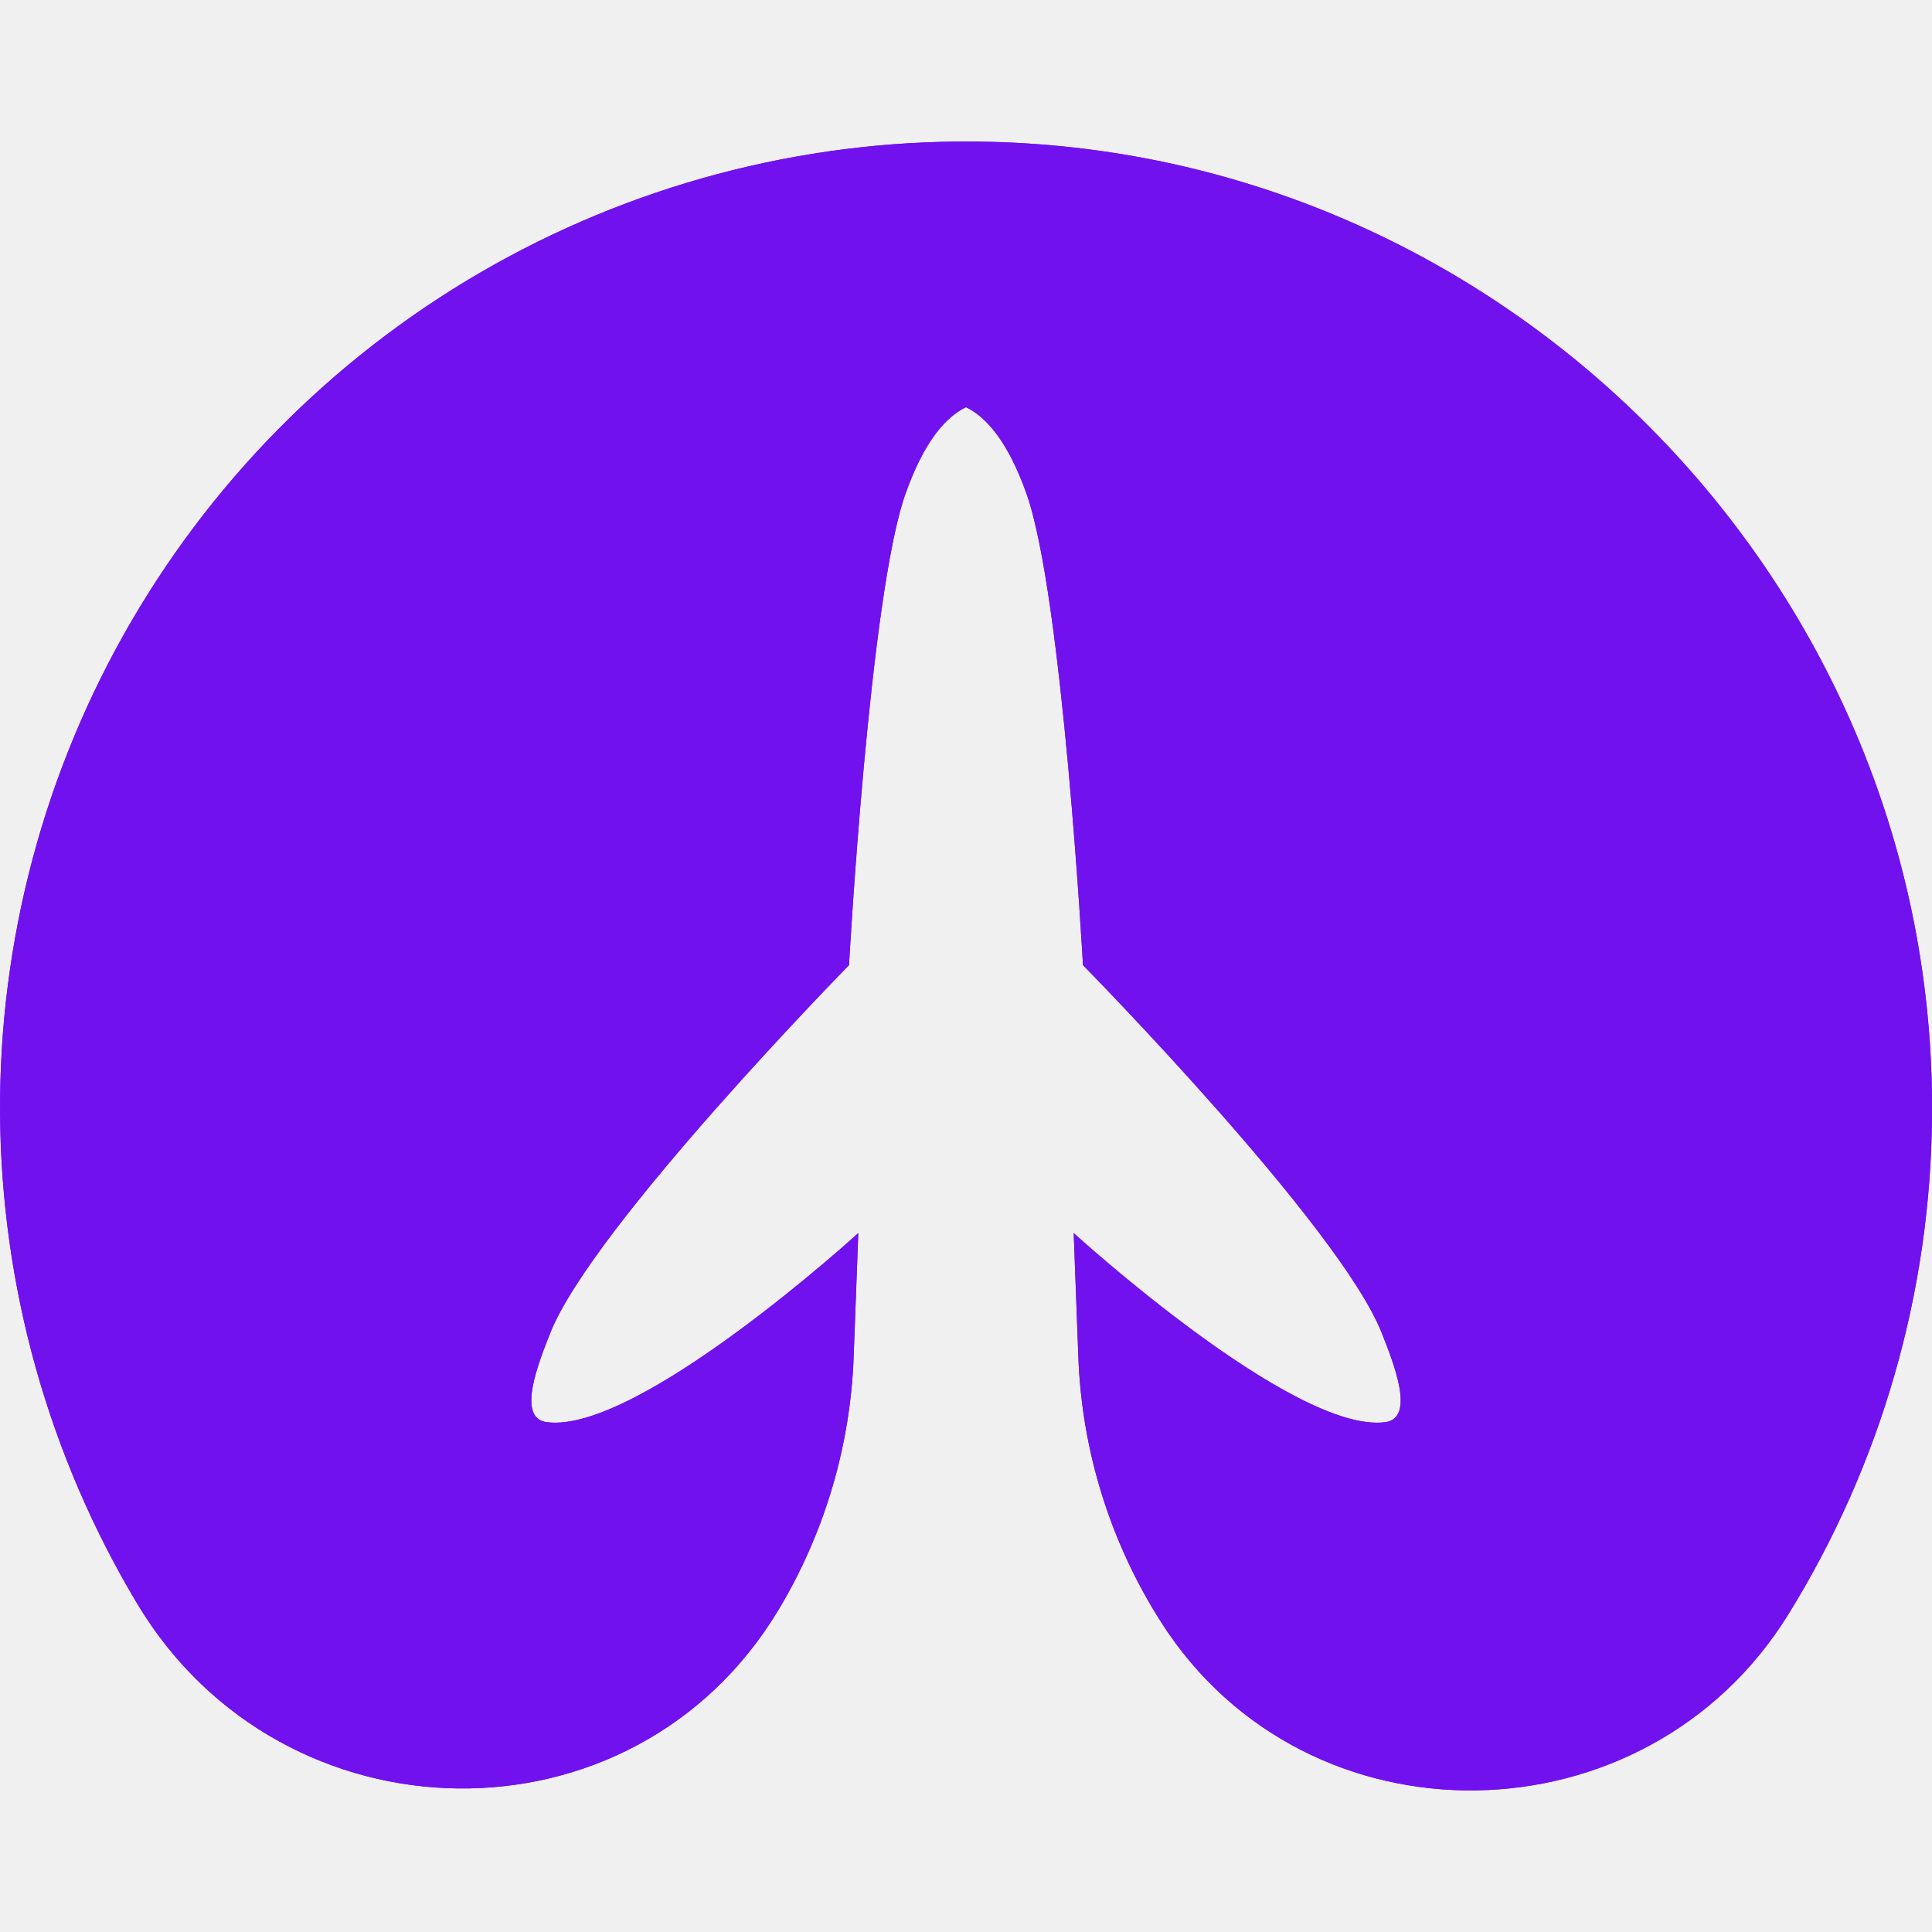
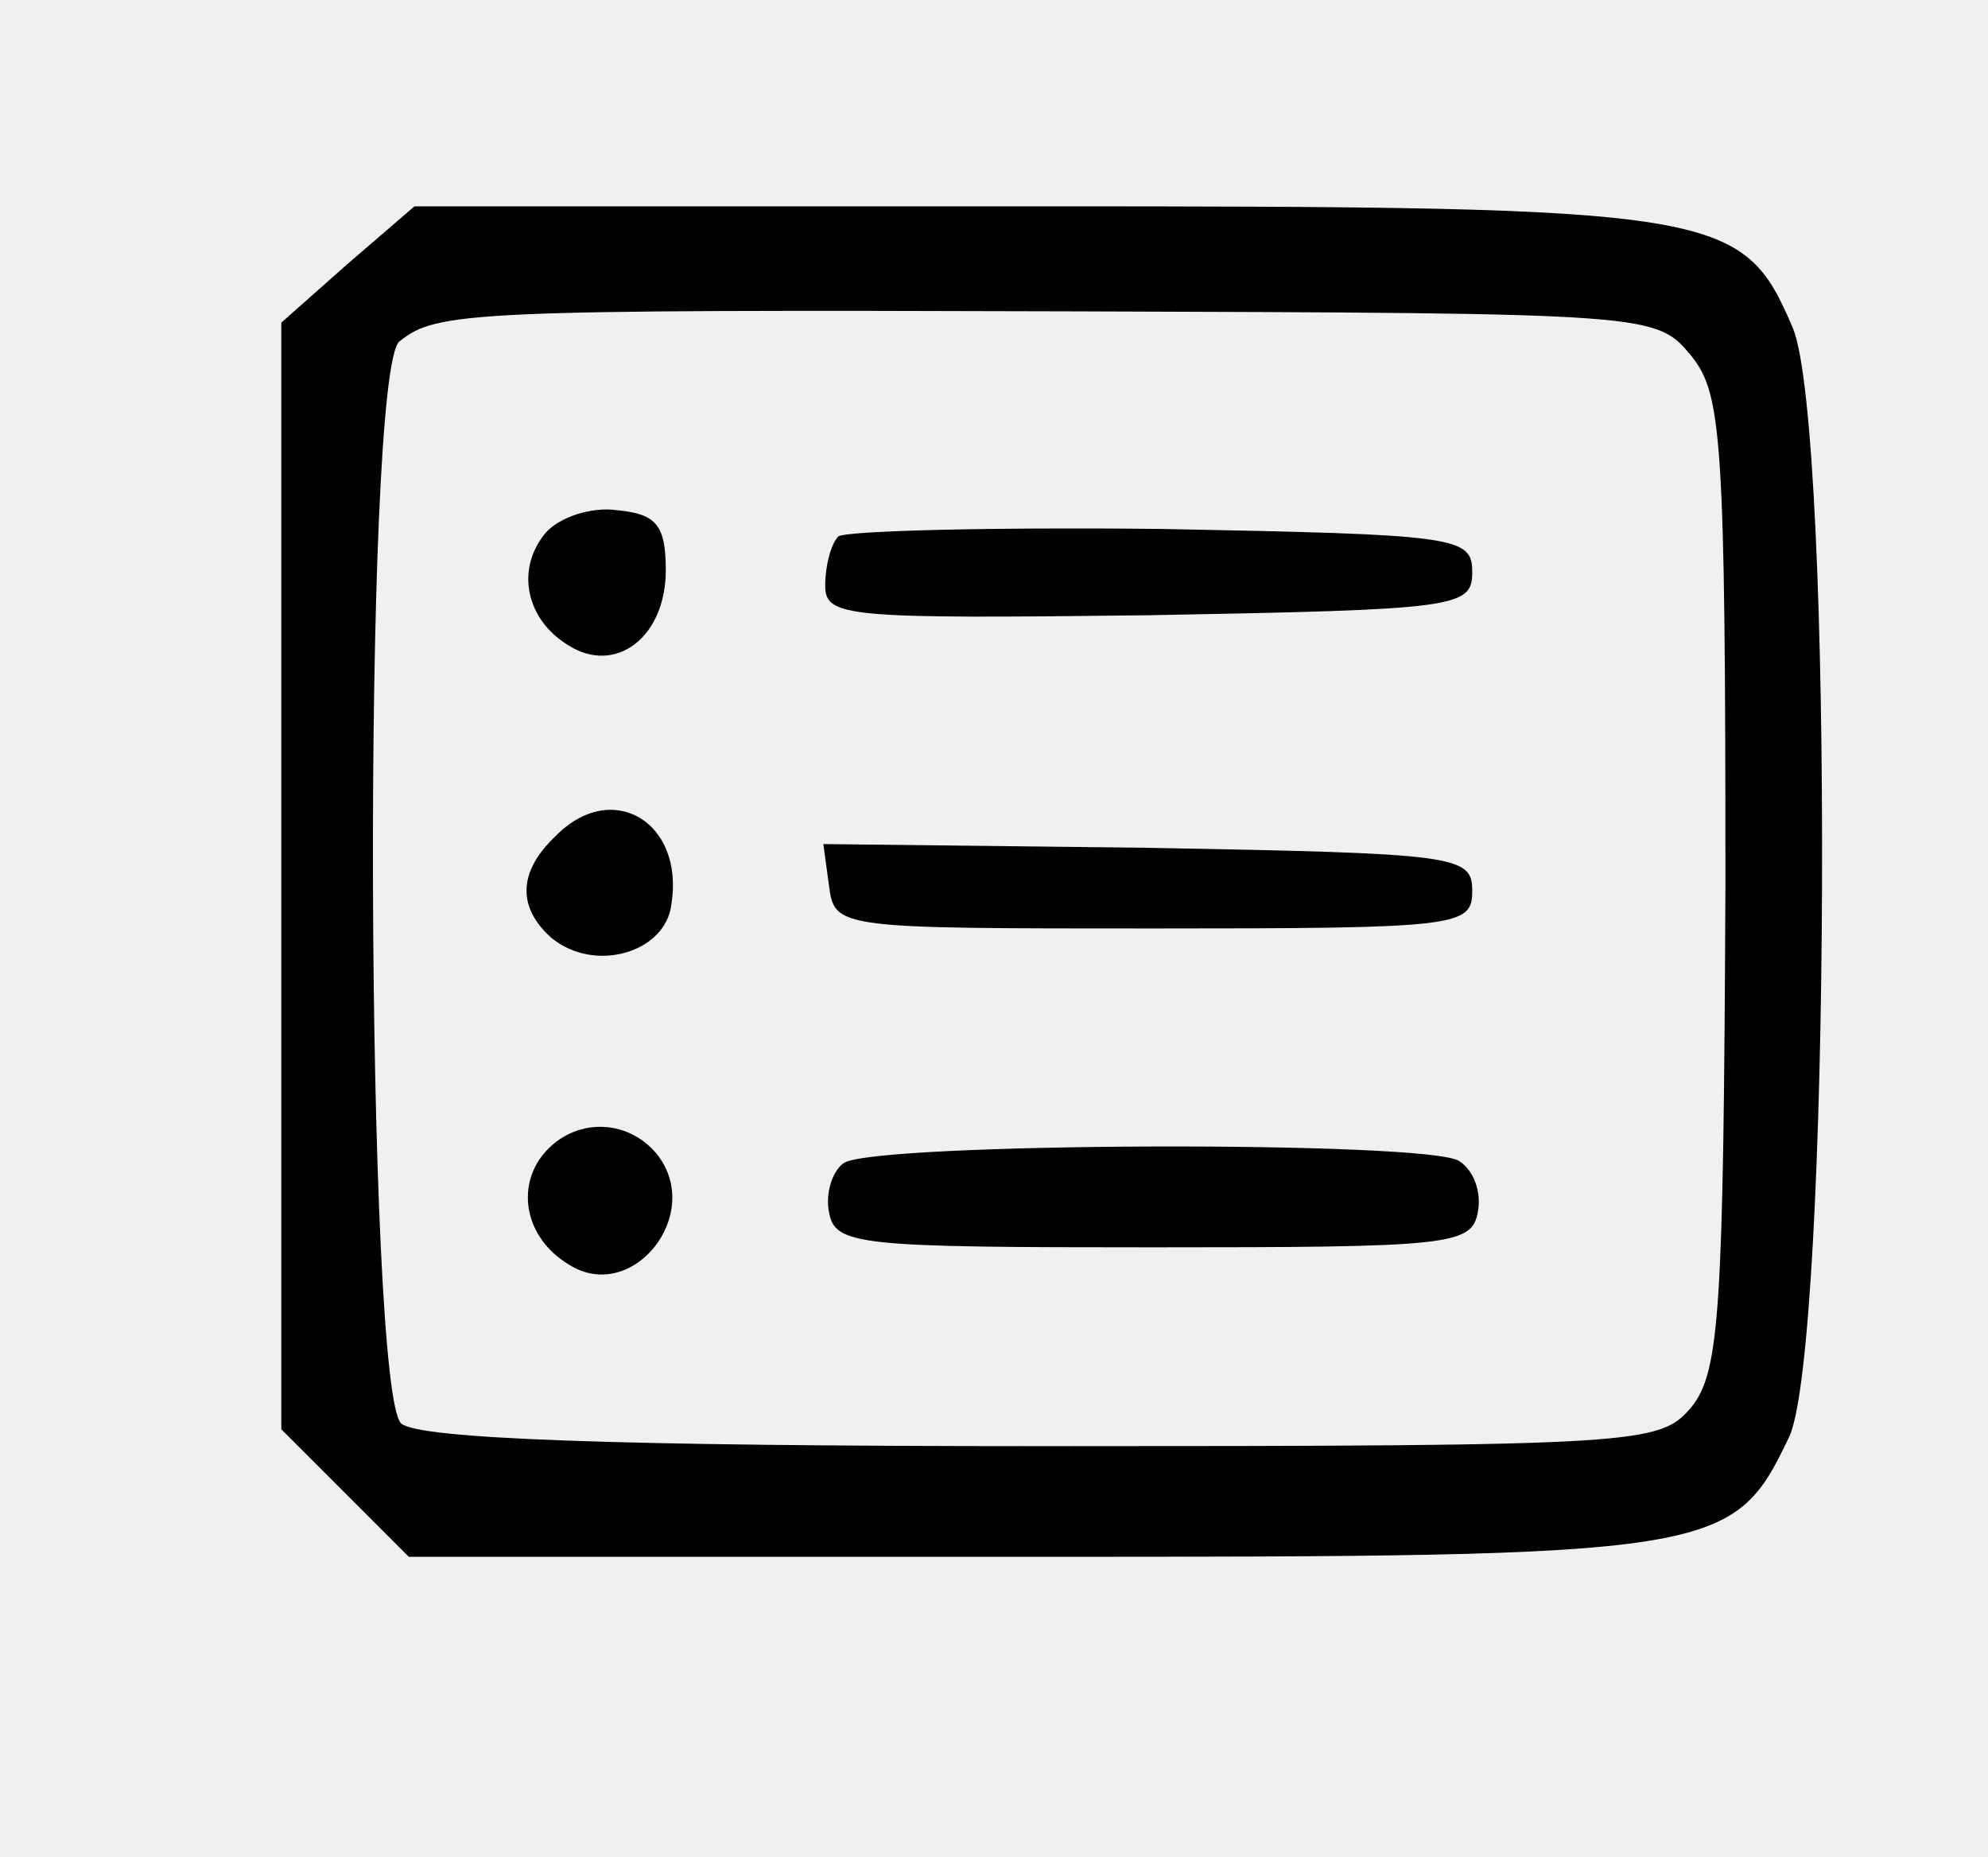
- <svg xmlns="http://www.w3.org/2000/svg" width="200" height="200" viewBox="0 0 200 200" fill="none">
-   <g clip-path="url(#clip0)">
-     <path d="M14.25 166.09C29.31 191.09 65.55 191.7 80.59 166.65C85.352 158.716 88.028 149.707 88.37 140.46L88.85 127.65C88.85 127.65 66 148.5 56.58 147.22C53.4 146.79 55.82 140.89 56.97 137.97C61.34 126.97 87.89 99.91 87.89 99.91C87.89 99.91 90 61.58 93.75 51.07C95.69 45.63 97.94 43.14 100 42.15C102.06 43.15 104.31 45.63 106.25 51.07C110 61.58 112.11 99.91 112.11 99.91C112.11 99.91 138.66 126.91 143.03 137.97C144.18 140.89 146.6 146.79 143.42 147.22C133.99 148.5 111.15 127.65 111.15 127.65L111.63 140.46C111.991 150.228 114.957 159.723 120.22 167.96C135.32 191.58 170.37 190.96 185.12 167.13C194.739 151.589 199.888 133.697 200 115.42C200.41 61.14 156.68 15.95 102.4 14.68C84.507 14.252 66.827 18.633 51.204 27.368C35.582 36.102 22.59 48.87 13.585 64.338C4.58 79.806 -0.109 97.407 0.008 115.305C0.125 133.203 5.043 150.741 14.25 166.09V166.09Z" fill="#7111EE" />
-     <path d="M14.25 166.09C29.31 191.09 65.55 191.7 80.59 166.65C85.352 158.716 88.028 149.707 88.37 140.46L88.85 127.65C88.85 127.65 66 148.5 56.58 147.22C53.4 146.79 55.82 140.89 56.97 137.97C61.34 126.97 87.89 99.91 87.89 99.91C87.89 99.91 90 61.58 93.75 51.07C95.69 45.63 97.94 43.14 100 42.15C102.06 43.15 104.31 45.63 106.25 51.07C110 61.58 112.11 99.91 112.11 99.91C112.11 99.91 138.66 126.91 143.03 137.97C144.18 140.89 146.6 146.79 143.42 147.22C133.99 148.5 111.15 127.65 111.15 127.65L111.63 140.46C111.991 150.228 114.957 159.723 120.22 167.96C135.32 191.58 170.37 190.96 185.12 167.13C194.739 151.589 199.888 133.697 200 115.42C200.41 61.14 156.68 15.95 102.4 14.68C84.507 14.252 66.827 18.633 51.204 27.368C35.582 36.102 22.59 48.87 13.585 64.338C4.58 79.806 -0.109 97.407 0.008 115.305C0.125 133.203 5.043 150.741 14.25 166.09V166.09Z" fill="#7111EE" />
+ <svg xmlns="http://www.w3.org/2000/svg" version="1.0" width="106pt" height="99pt" viewBox="0 0 106 99" preserveAspectRatio="xMidYMid meet">
+   <g transform="translate(0,99) scale(0.1,-0.1)" fill="#000000" stroke="none">
+     <path d="M185 849 l-35 -31 0 -295 0 -295 34 -34 34 -34 331 0 c368 0 375 1 405 64 22 47 24 537 2 591 -27 63 -37 65 -405 65 l-330 0 -36 -31z m717 -49 c16 -20 18 -44 18 -281 -1 -228 -3 -260 -18 -279 -17 -20 -24 -21 -346 -21 -233 0 -332 4 -342 12 -19 16 -21 561 -1 577 20 16 37 17 360 16 310 -1 310 -1 329 -24z" />
+     <path d="M291 706 c-16 -19 -11 -46 12 -60 25 -16 52 4 52 40 0 24 -5 30 -26 32 -14 2 -31 -4 -38 -12z" />
+     <path d="M447 704 c-4 -4 -7 -16 -7 -26 0 -17 10 -18 173 -16 164 3 172 4 172 23 0 19 -8 20 -166 23 -91 1 -168 -1 -172 -4z" />
+     <path d="M296 544 c-20 -19 -20 -38 -2 -54 23 -19 61 -8 64 18 7 44 -32 67 -62 36z" />
+     <path d="M442 518 c3 -23 4 -23 173 -23 163 0 170 1 170 20 0 19 -8 20 -173 23 l-173 2 3 -22z" />
+     <path d="M290 375 c-15 -18 -10 -45 13 -59 34 -22 73 27 47 59 -16 19 -44 19 -60 0z" />
+     <path d="M450 370 c-6 -4 -10 -16 -8 -26 3 -18 15 -19 173 -19 158 0 170 1 173 19 2 10 -2 22 -10 27 -16 11 -311 10 -328 -1z" />
  </g>
-   <defs>
-     <clipPath id="clip0">
-       <rect width="200" height="200" fill="white" />
-     </clipPath>
-   </defs>
</svg>
